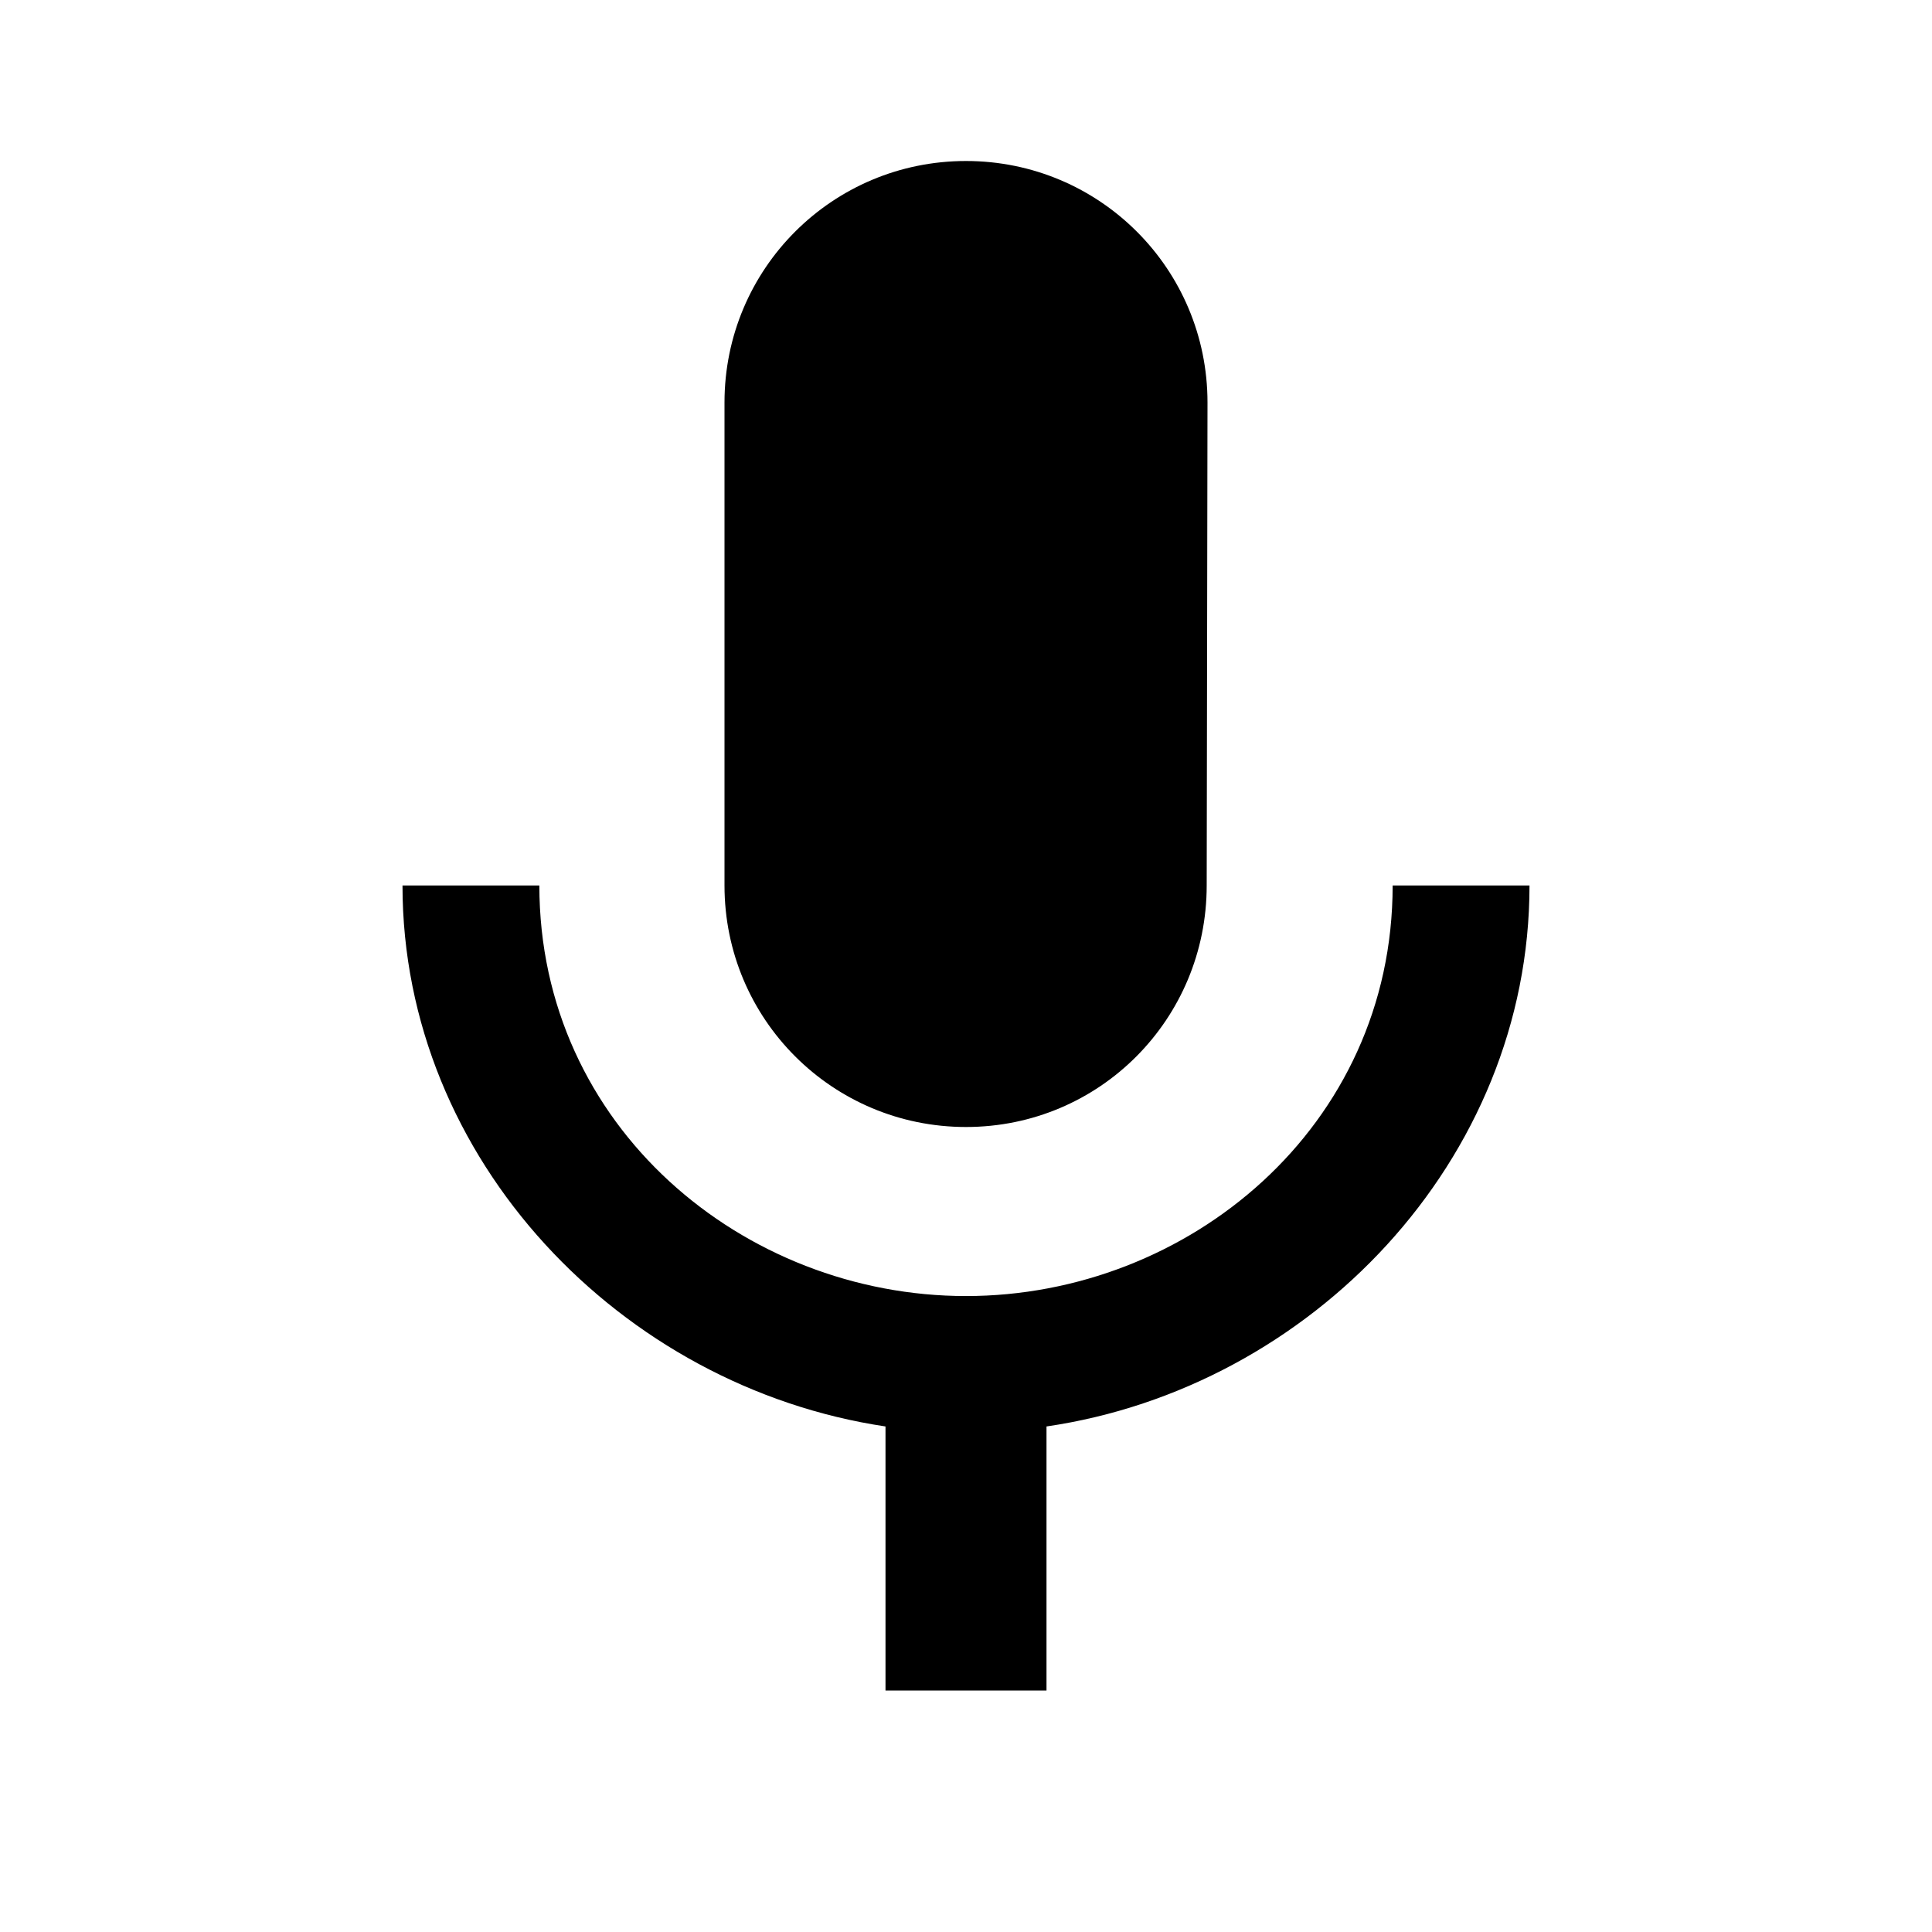
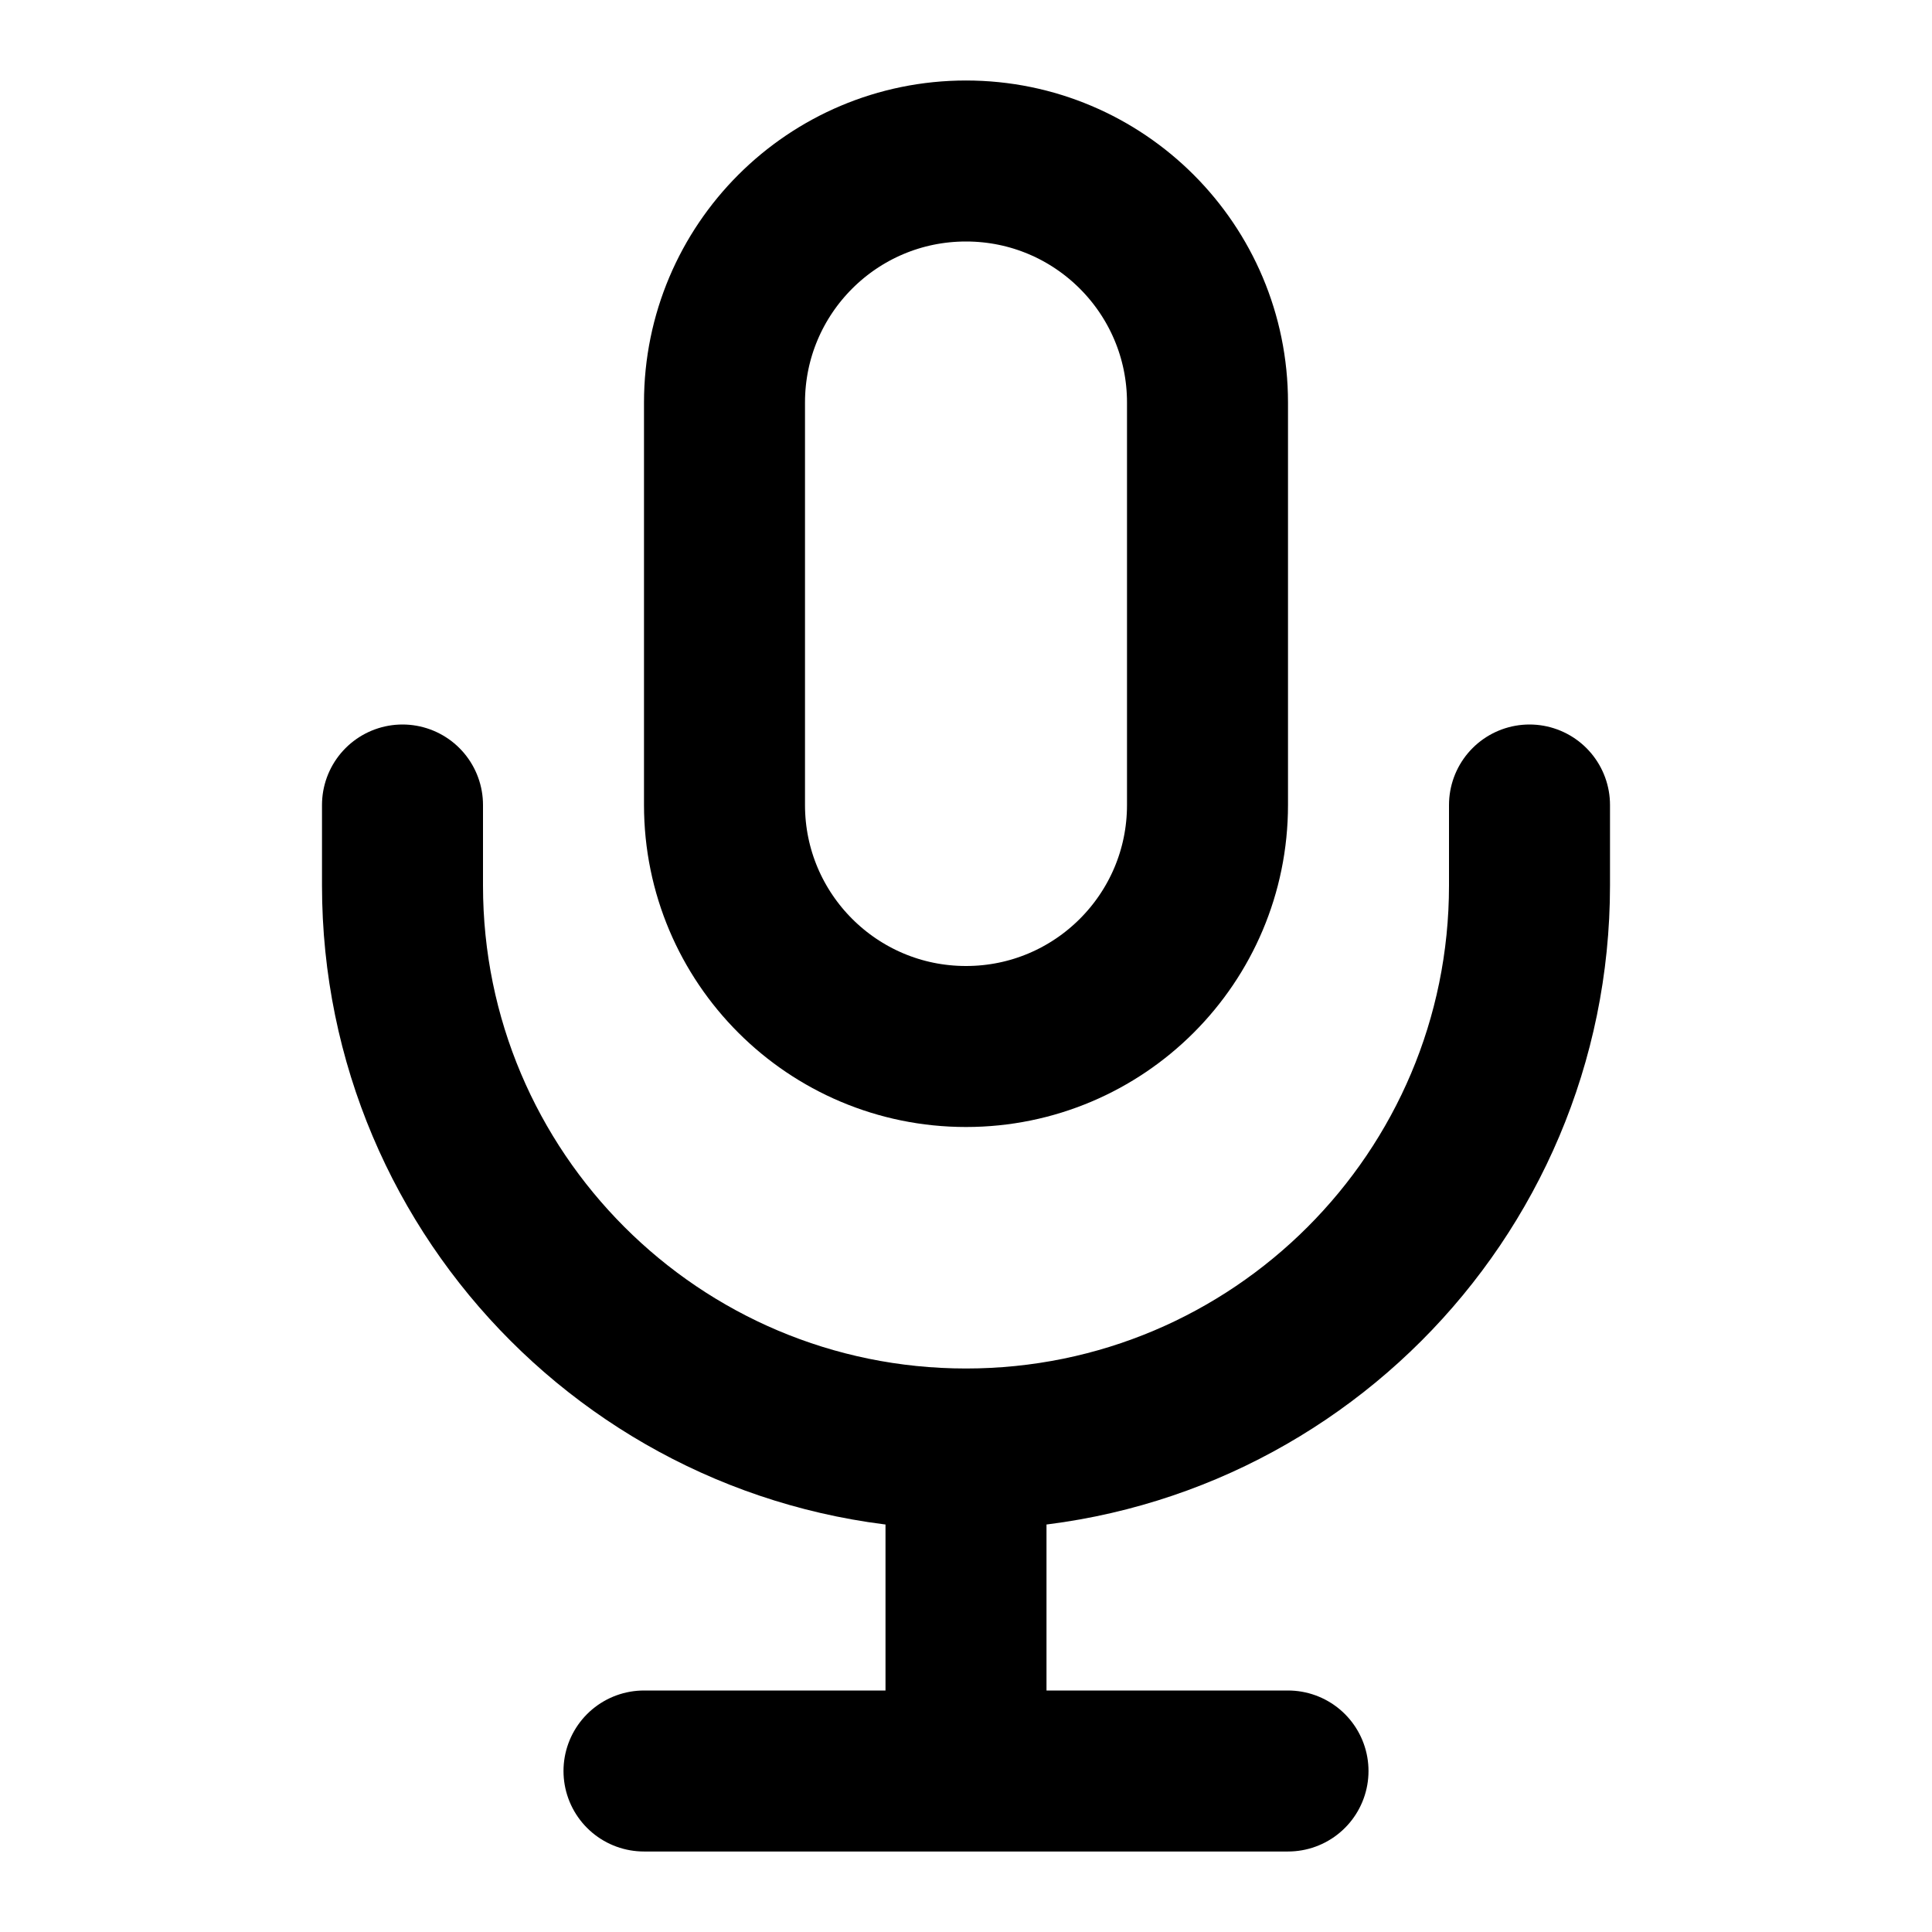
- <svg xmlns="http://www.w3.org/2000/svg" viewBox="0 0 24 24">
-   <path d="M12 14c1.66 0 2.99-1.34 2.99-3L15 5c0-1.66-1.34-3-3-3S9 3.34 9 5v6c0 1.66 1.34 3 3 3zm5.3-3c0 3-2.54 5.1-5.3 5.1S6.7 14 6.7 11H5c0 3.41 2.72 6.23 6 6.72V21h2v-3.28c3.28-.48 6-3.3 6-6.72h-1.7z" fill="currentColor" />
+ <svg xmlns="http://www.w3.org/2000/svg" viewBox="0 0 24 24" fill="none">
+   <rect x="9" y="2" width="6" height="11" rx="3" stroke="currentColor" stroke-width="2" />
+   <path d="M5 10v1a7 7 0 0 0 14 0v-1M12 18v4M8 22h8" stroke="currentColor" stroke-width="2" stroke-linecap="round" stroke-linejoin="round" />
</svg>
